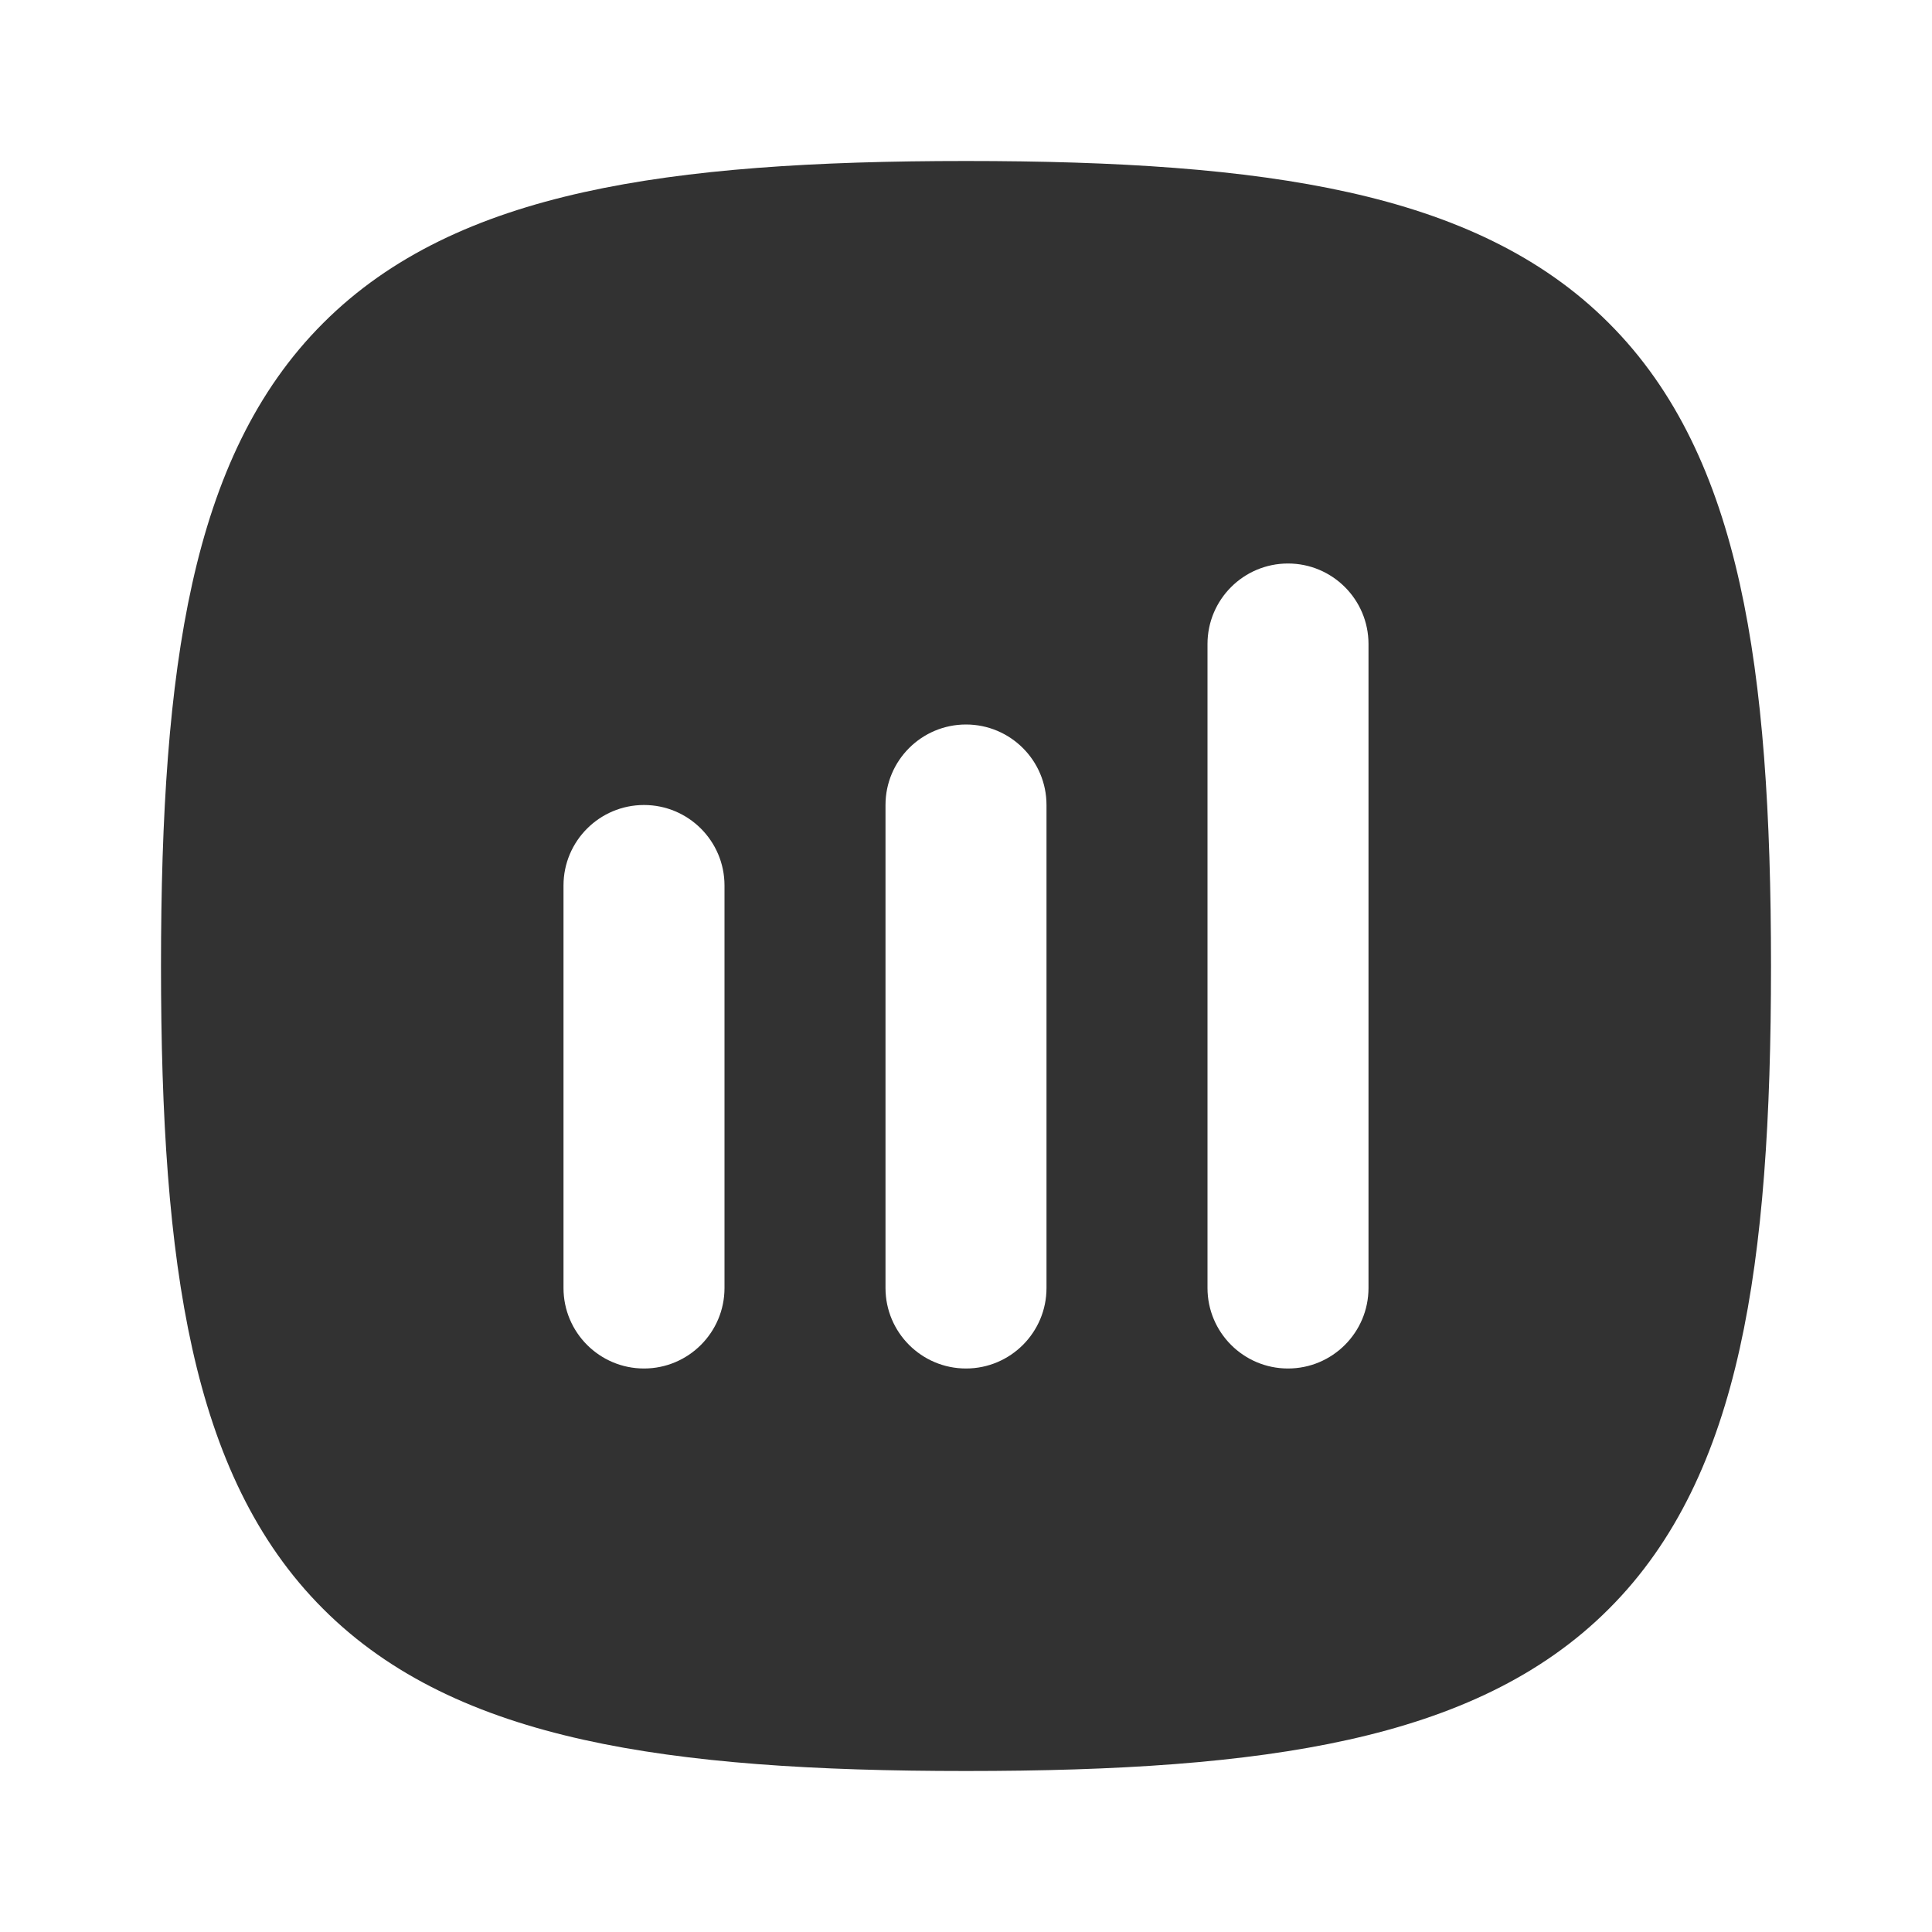
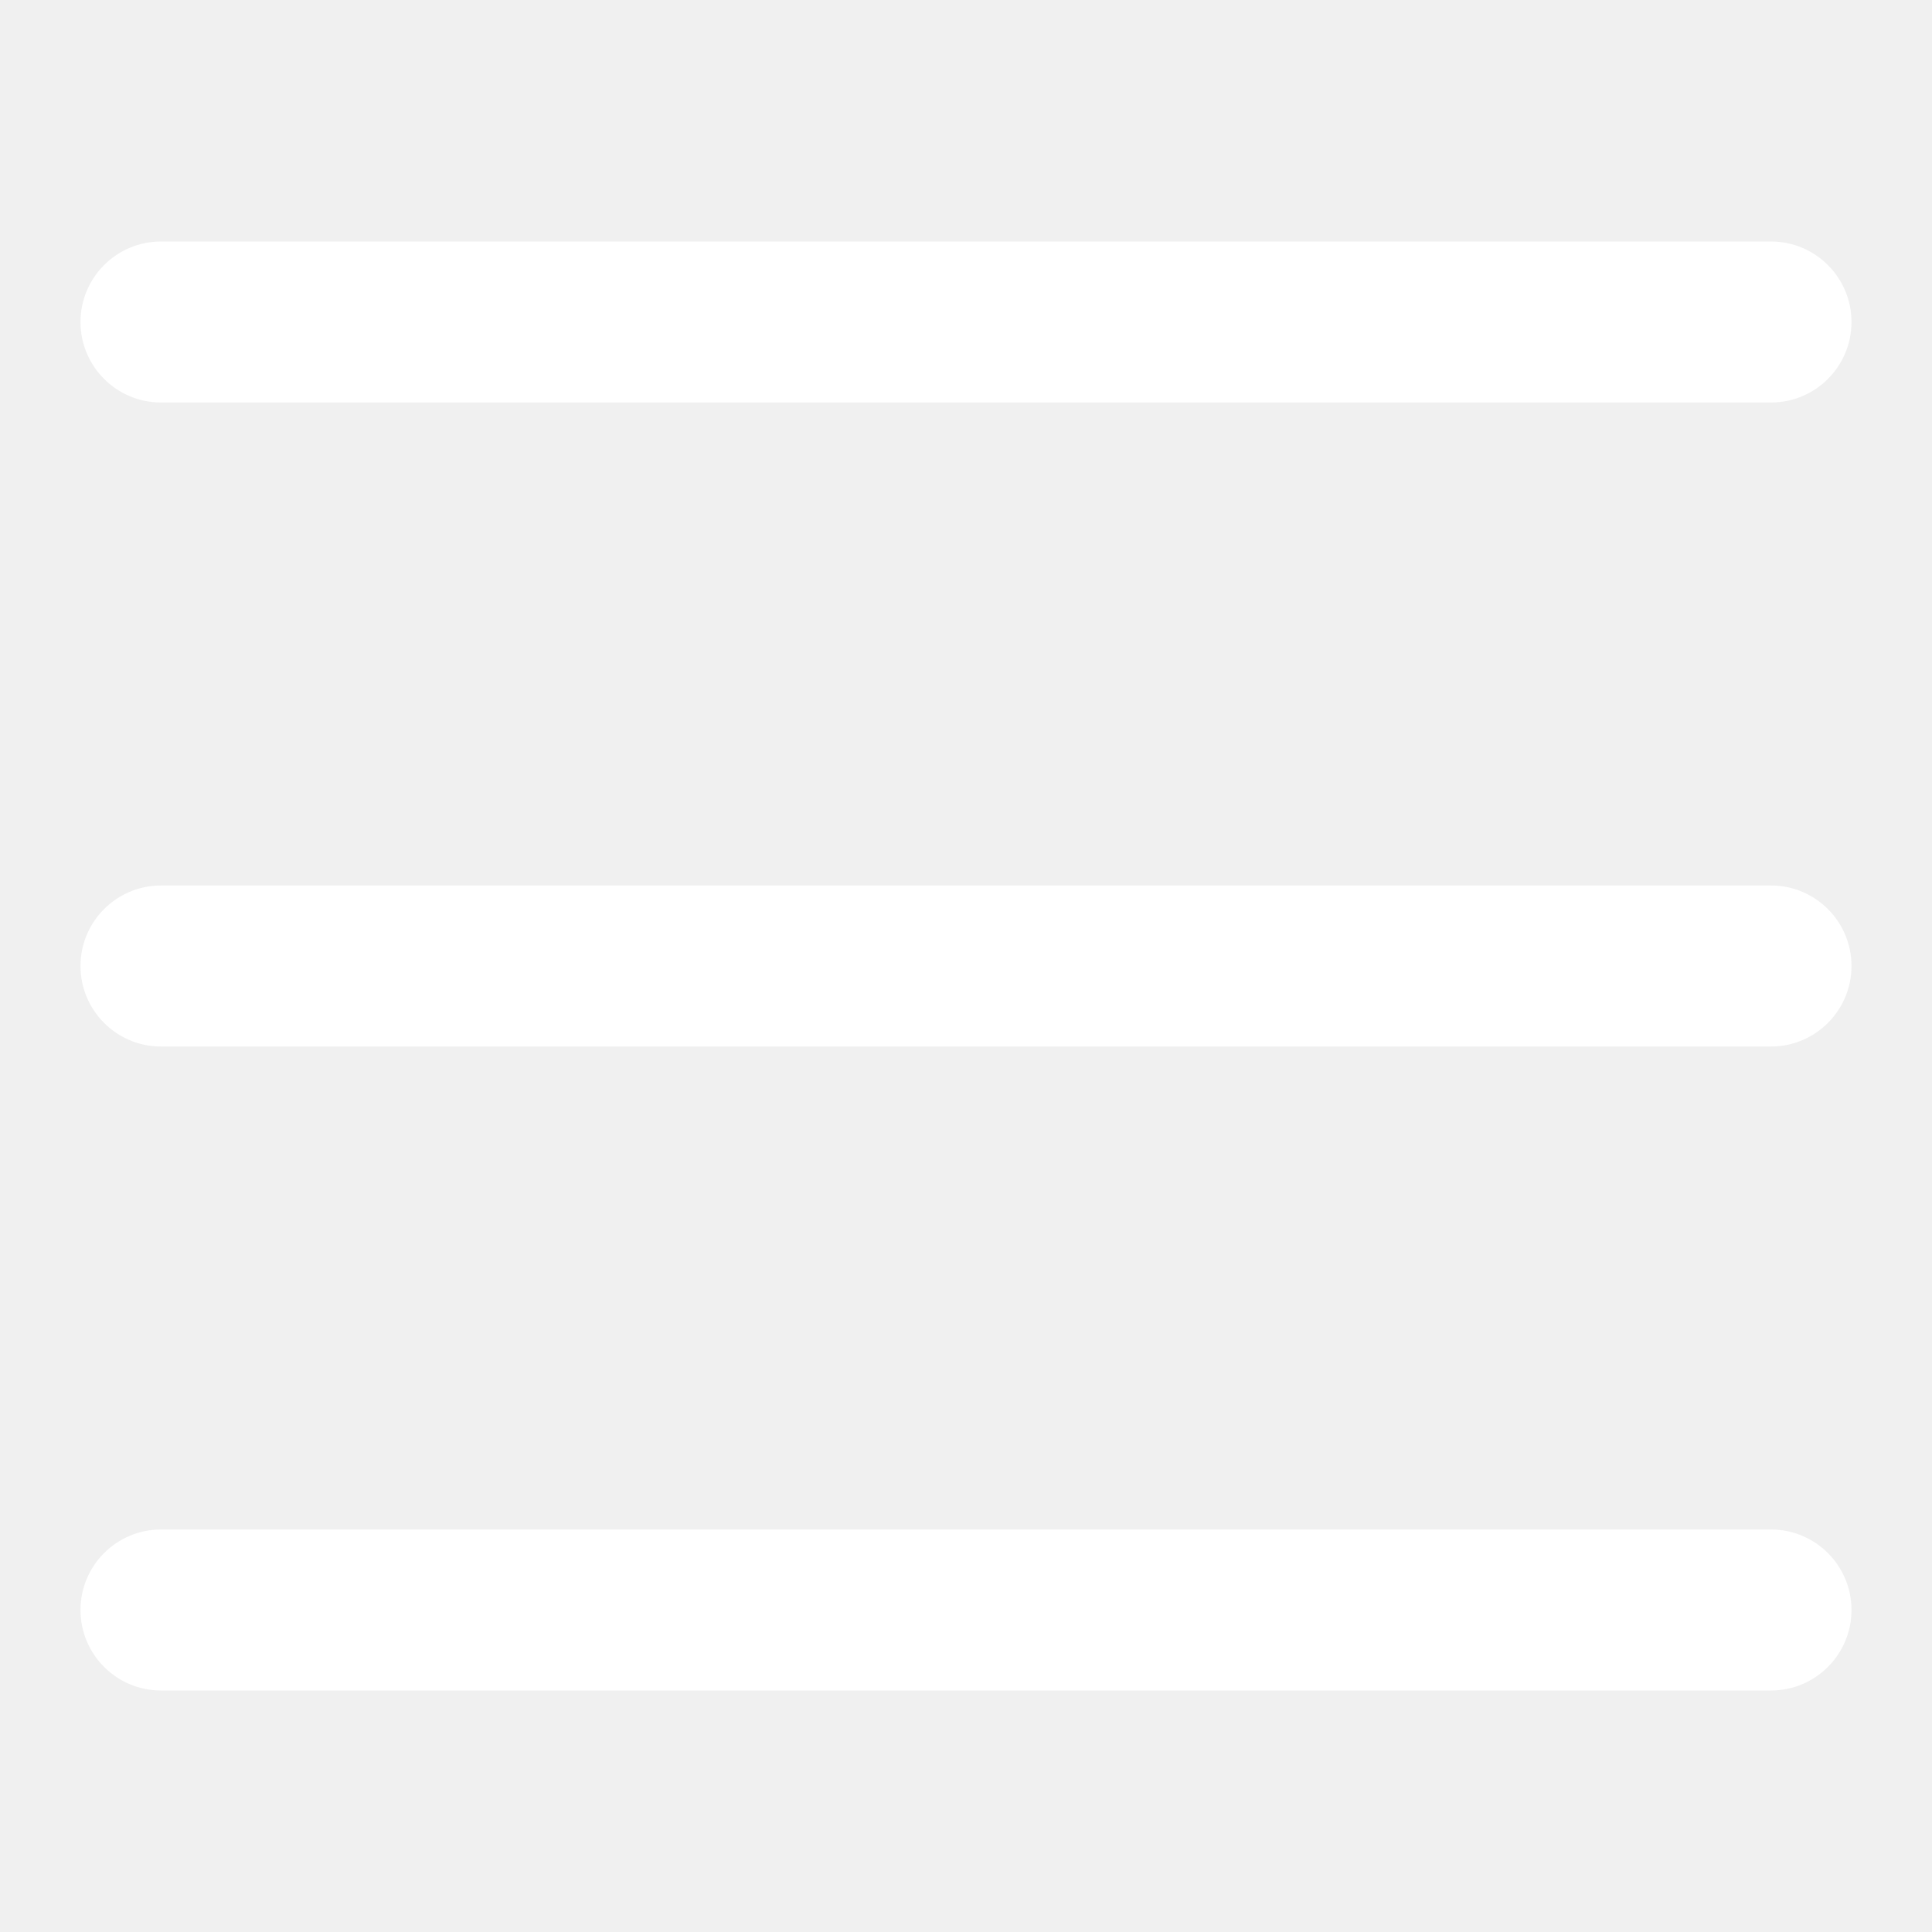
<svg xmlns="http://www.w3.org/2000/svg" viewBox="0 0 24 24" fill="none">
  <g id="SVGRepo_bgCarrier" stroke-width="0" />
  <g id="SVGRepo_tracerCarrier" stroke-linecap="round" stroke-linejoin="round" />
  <g id="SVGRepo_iconCarrier">
-     <rect width="24" height="24" fill="white" />
-     <path fill-rule="evenodd" clip-rule="evenodd" d="M16 7C16.552 7 17 7.448 17 8L17 16C17 16.552 16.552 17 16 17C15.448 17 15 16.552 15 16L15 8C15 7.448 15.448 7 16 7ZM12 9C12.552 9 13 9.448 13 10L13 16C13 16.552 12.552 17 12 17C11.448 17 11 16.552 11 16L11 10C11 9.448 11.448 9 12 9ZM9 11C9 10.448 8.552 10 8 10C7.448 10 7 10.448 7 11V16C7 16.552 7.448 17 8 17C8.552 17 9 16.552 9 16L9 11ZM7.25 2.388C8.549 2.099 10.124 2 12 2C13.876 2 15.451 2.099 16.75 2.388C18.06 2.679 19.149 3.176 19.986 4.014C20.824 4.851 21.321 5.94 21.612 7.25C21.901 8.549 22 10.124 22 12C22 13.876 21.901 15.451 21.612 16.75C21.321 18.06 20.824 19.149 19.986 19.986C19.149 20.824 18.06 21.321 16.75 21.612C15.451 21.901 13.876 22 12 22C10.124 22 8.549 21.901 7.25 21.612C5.94 21.321 4.851 20.824 4.014 19.986C3.176 19.149 2.679 18.06 2.388 16.75C2.099 15.451 2 13.876 2 12C2 10.124 2.099 8.549 2.388 7.25C2.679 5.94 3.176 4.851 4.014 4.014C4.851 3.176 5.94 2.679 7.25 2.388Z" fill="#323232" />
+     <path d="M1 12C1 11.448 1.448 11 2 11H22C22.552 11 23 11.448 23 12C23 12.552 22.552 13 22 13H2C1.448 13 1 12.552 1 12Z" fill="#ffffff" />
+     <path d="M1 4C1 3.448 1.448 3 2 3H22C22.552 3 23 3.448 23 4C23 4.552 22.552 5 22 5H2C1.448 5 1 4.552 1 4Z" fill="#ffffff" />
+     <path d="M1 20C1 19.448 1.448 19 2 19H22C22.552 19 23 19.448 23 20C23 20.552 22.552 21 22 21H2C1.448 21 1 20.552 1 20Z" fill="#ffffff" />
  </g>
</svg>
